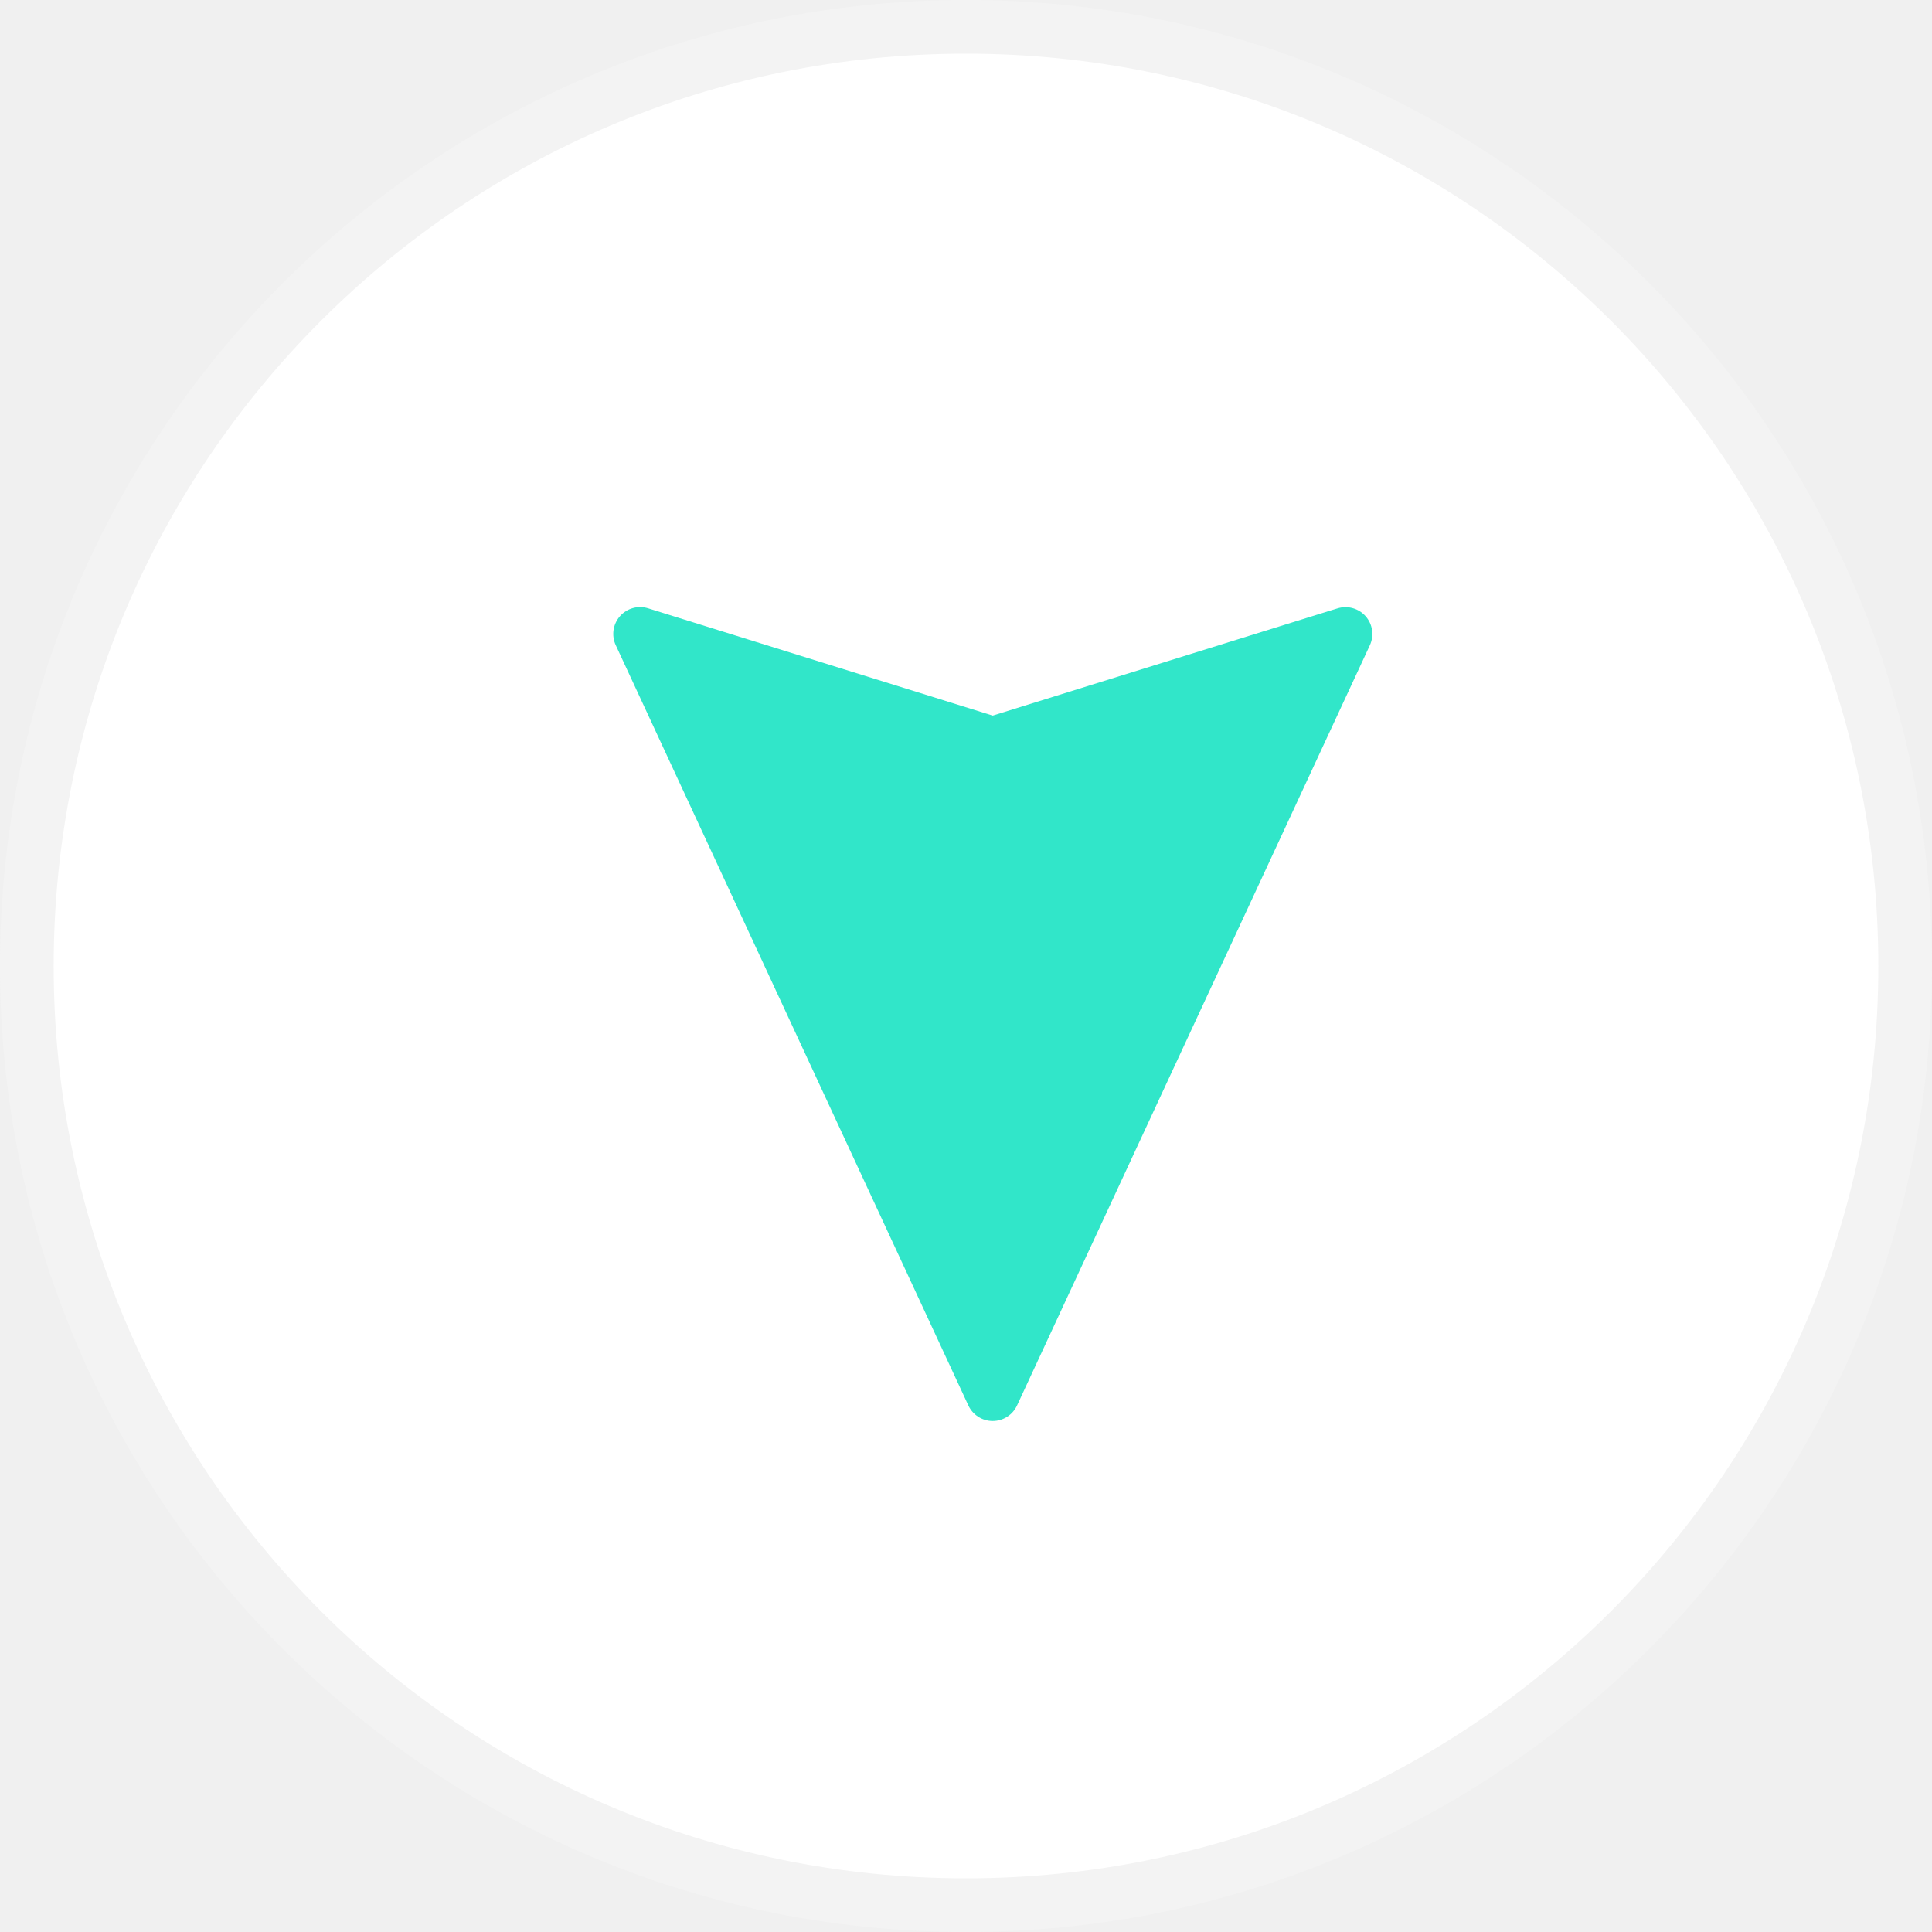
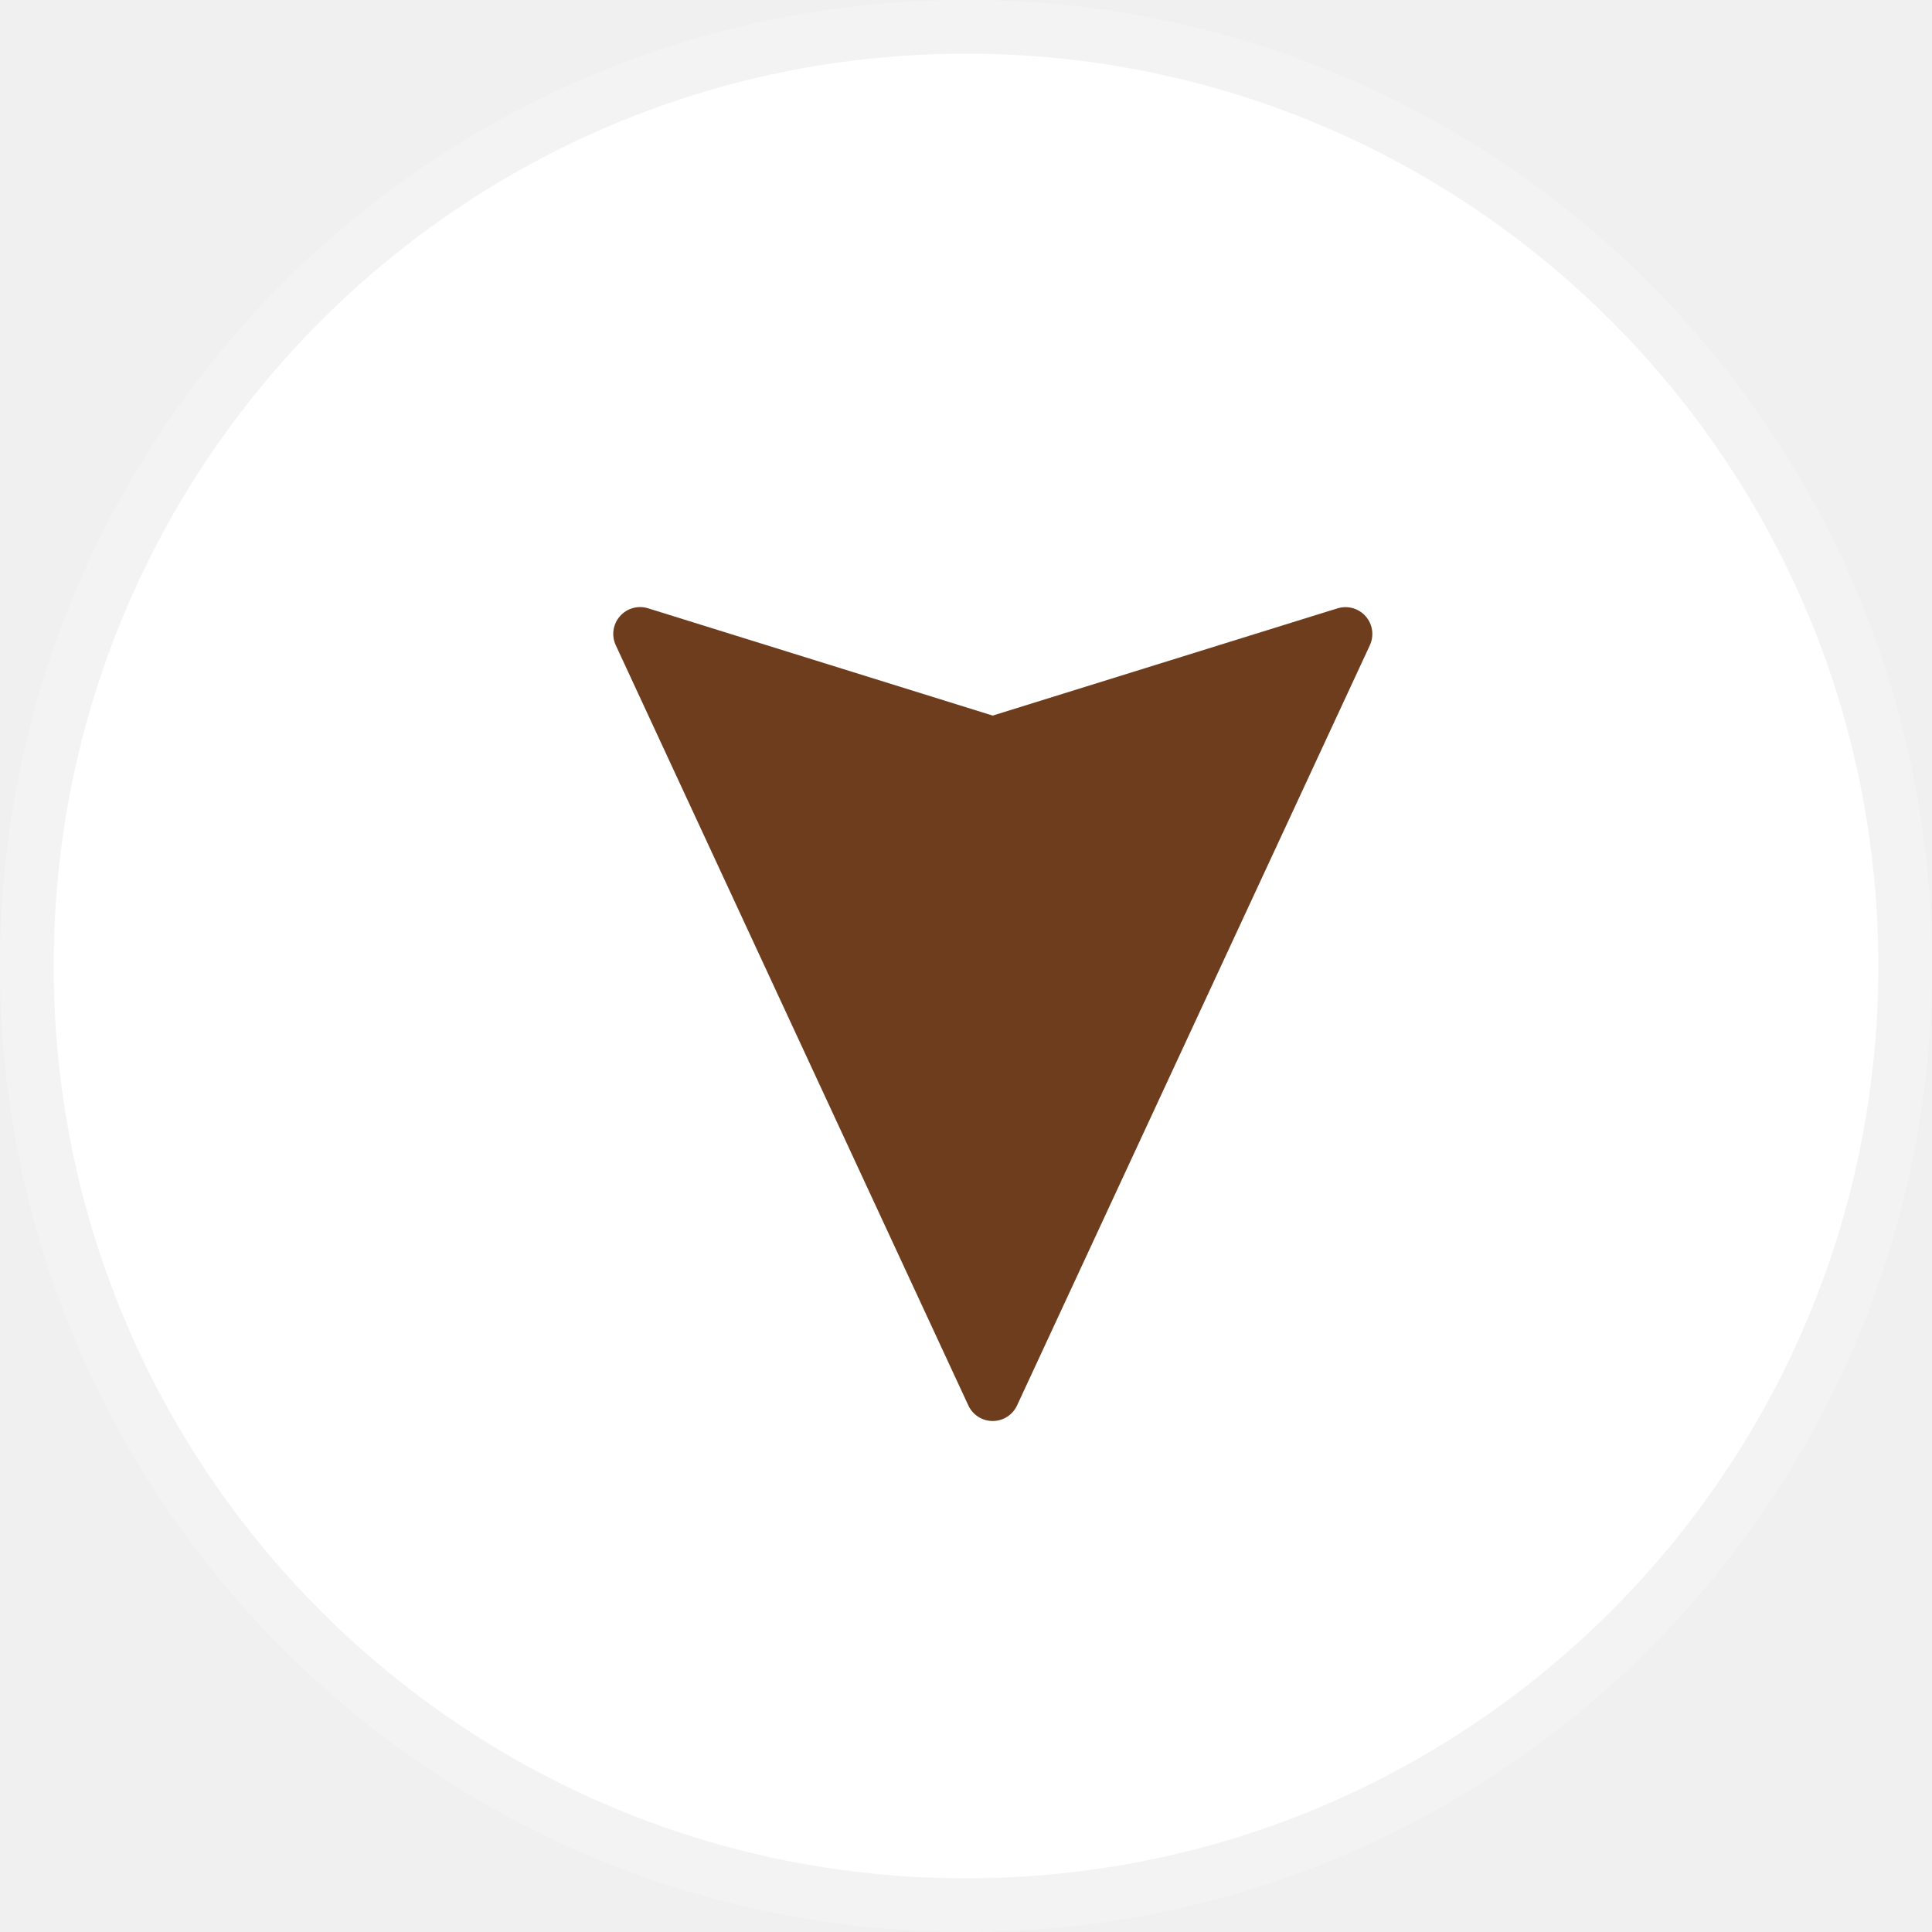
<svg xmlns="http://www.w3.org/2000/svg" width="36" height="36" fill="none" viewBox="0 0 36 36">
  <circle cx="18" cy="18" r="17.5" fill="#fff" stroke="#F3F3F3" />
-   <path fill="#31E6C9" d="M25.525 12.024a.5.5 0 0 0-.602-.688l-.157.048-6.268 1.95-6.421-1.999a.5.5 0 0 0-.603.688l6.57 14.166a.5.5 0 0 0 .907 0l6.574-14.165z" />
+   <path fill="#6D3D1E" d="M25.525 12.024a.5.5 0 0 0-.602-.688l-.157.048-6.268 1.95-6.421-1.999a.5.5 0 0 0-.603.688l6.57 14.166a.5.5 0 0 0 .907 0l6.574-14.165z" />
</svg>
